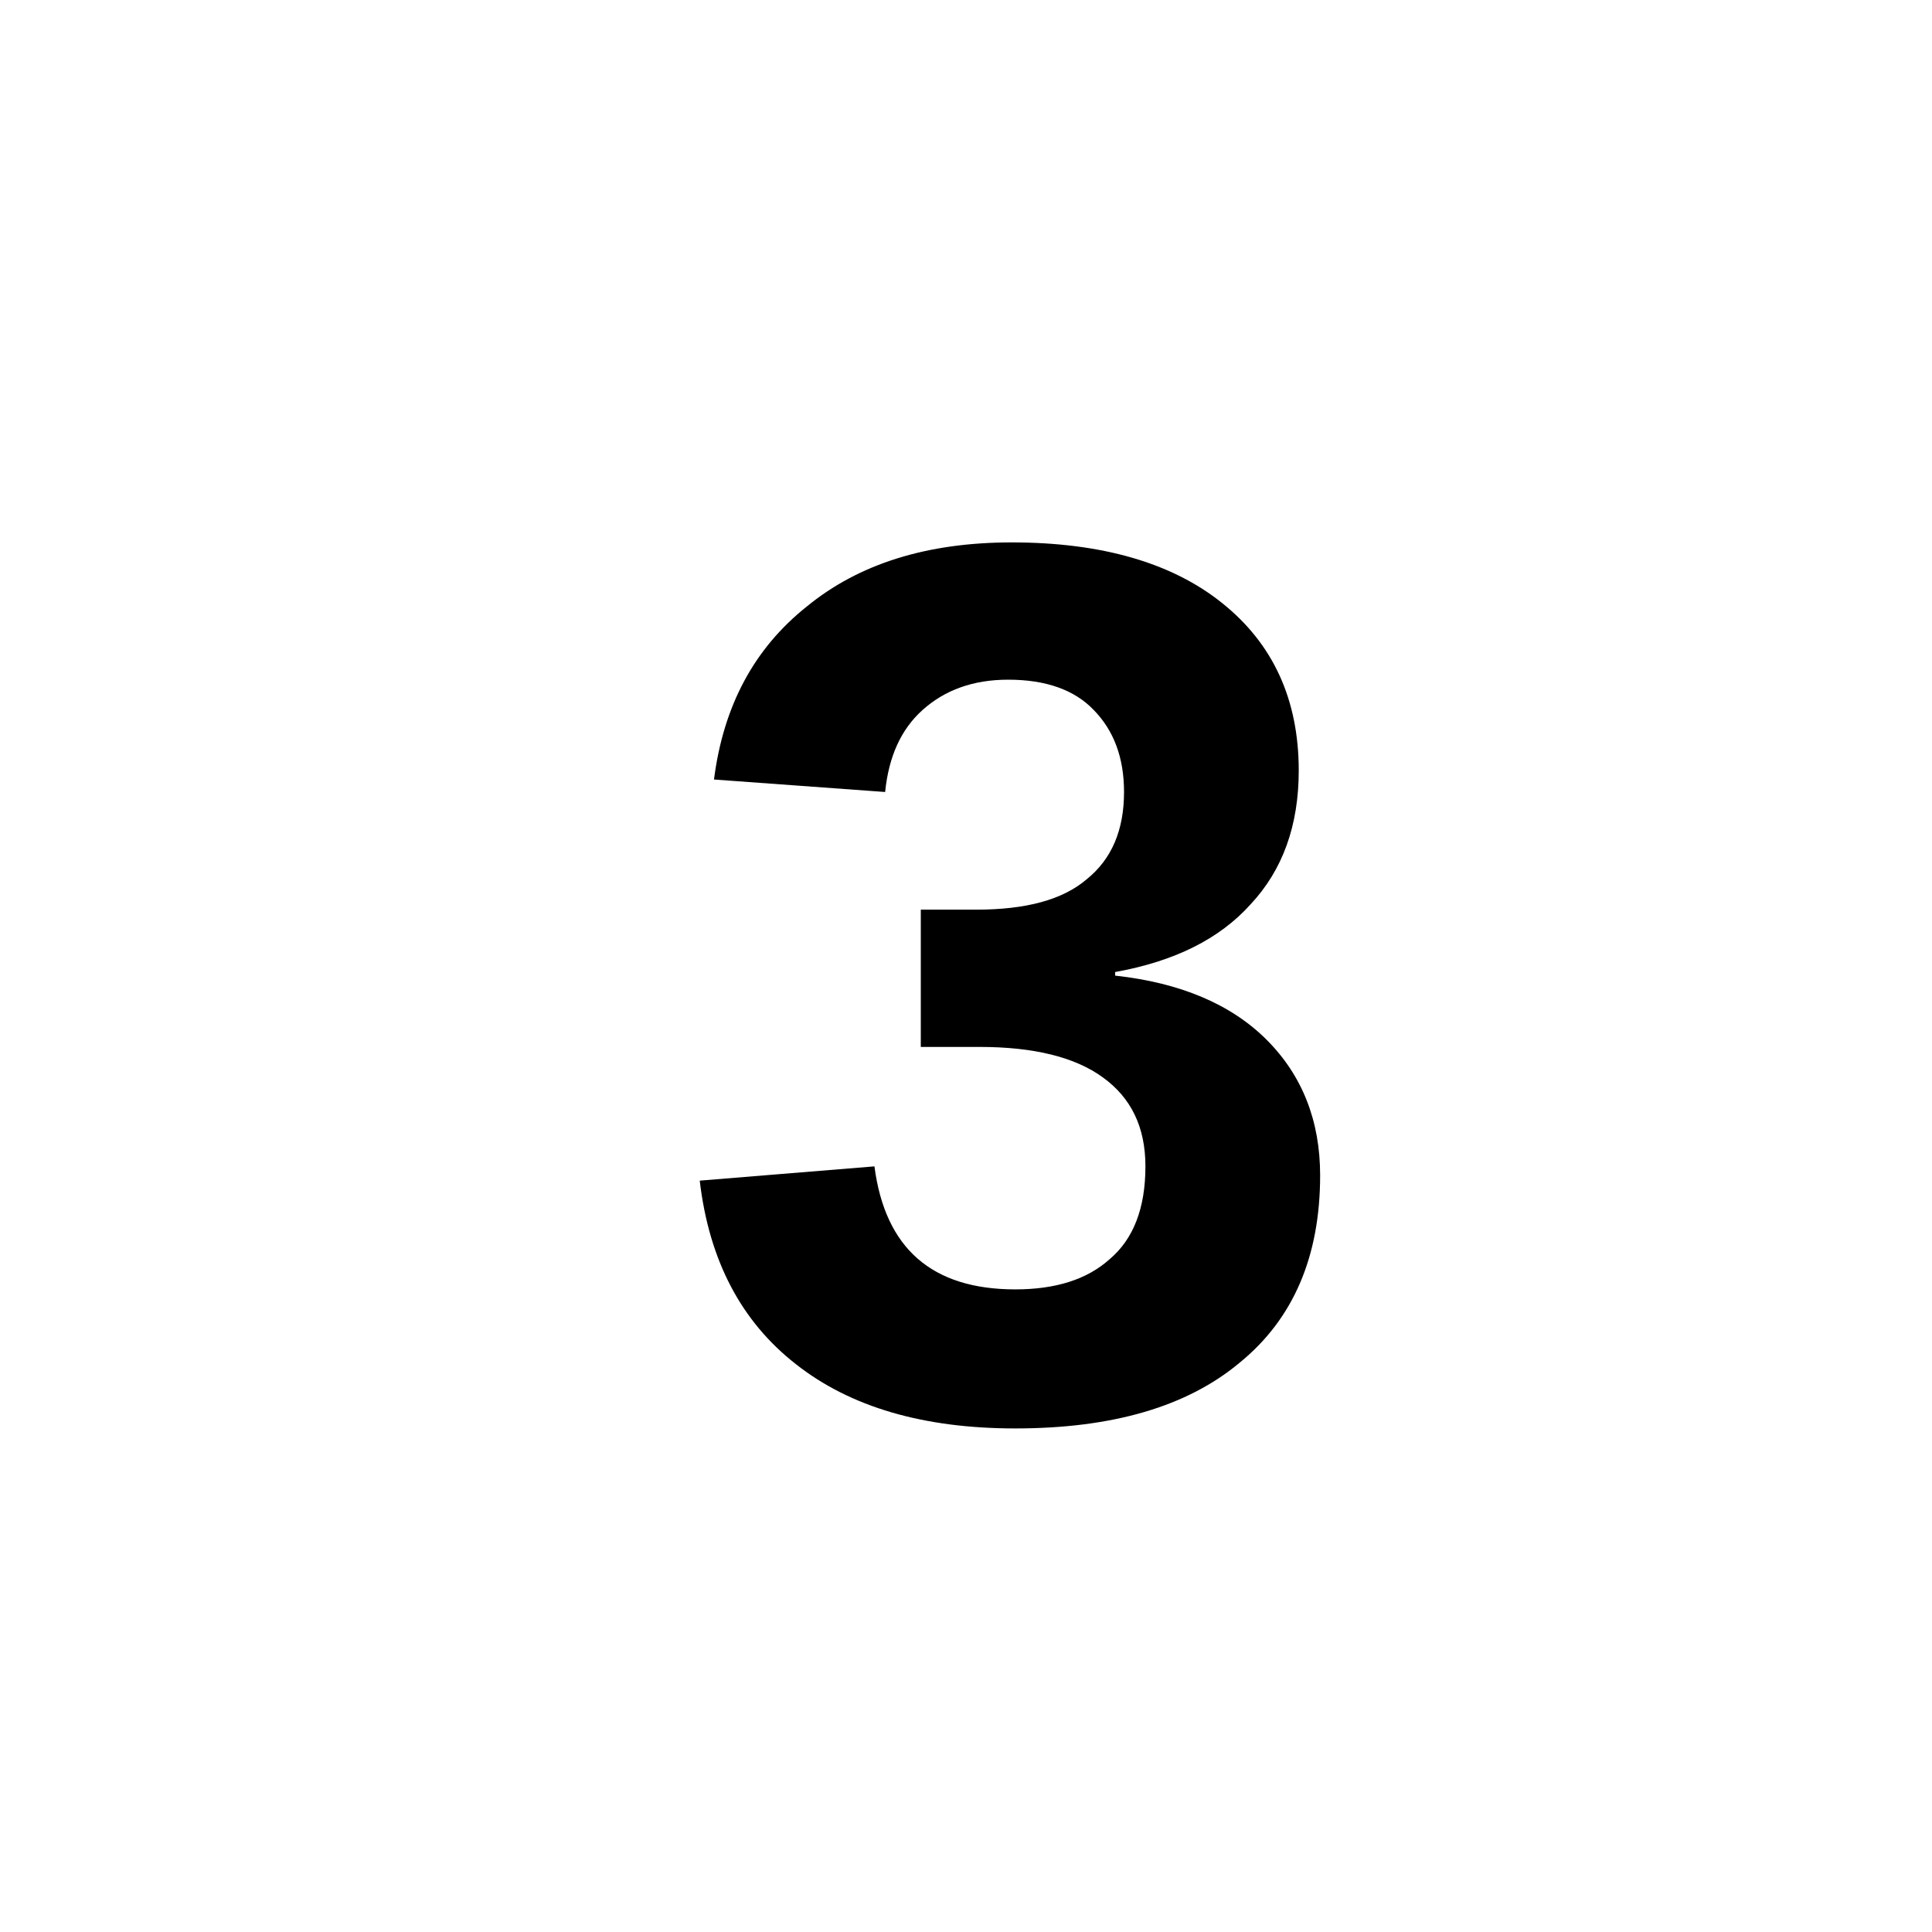
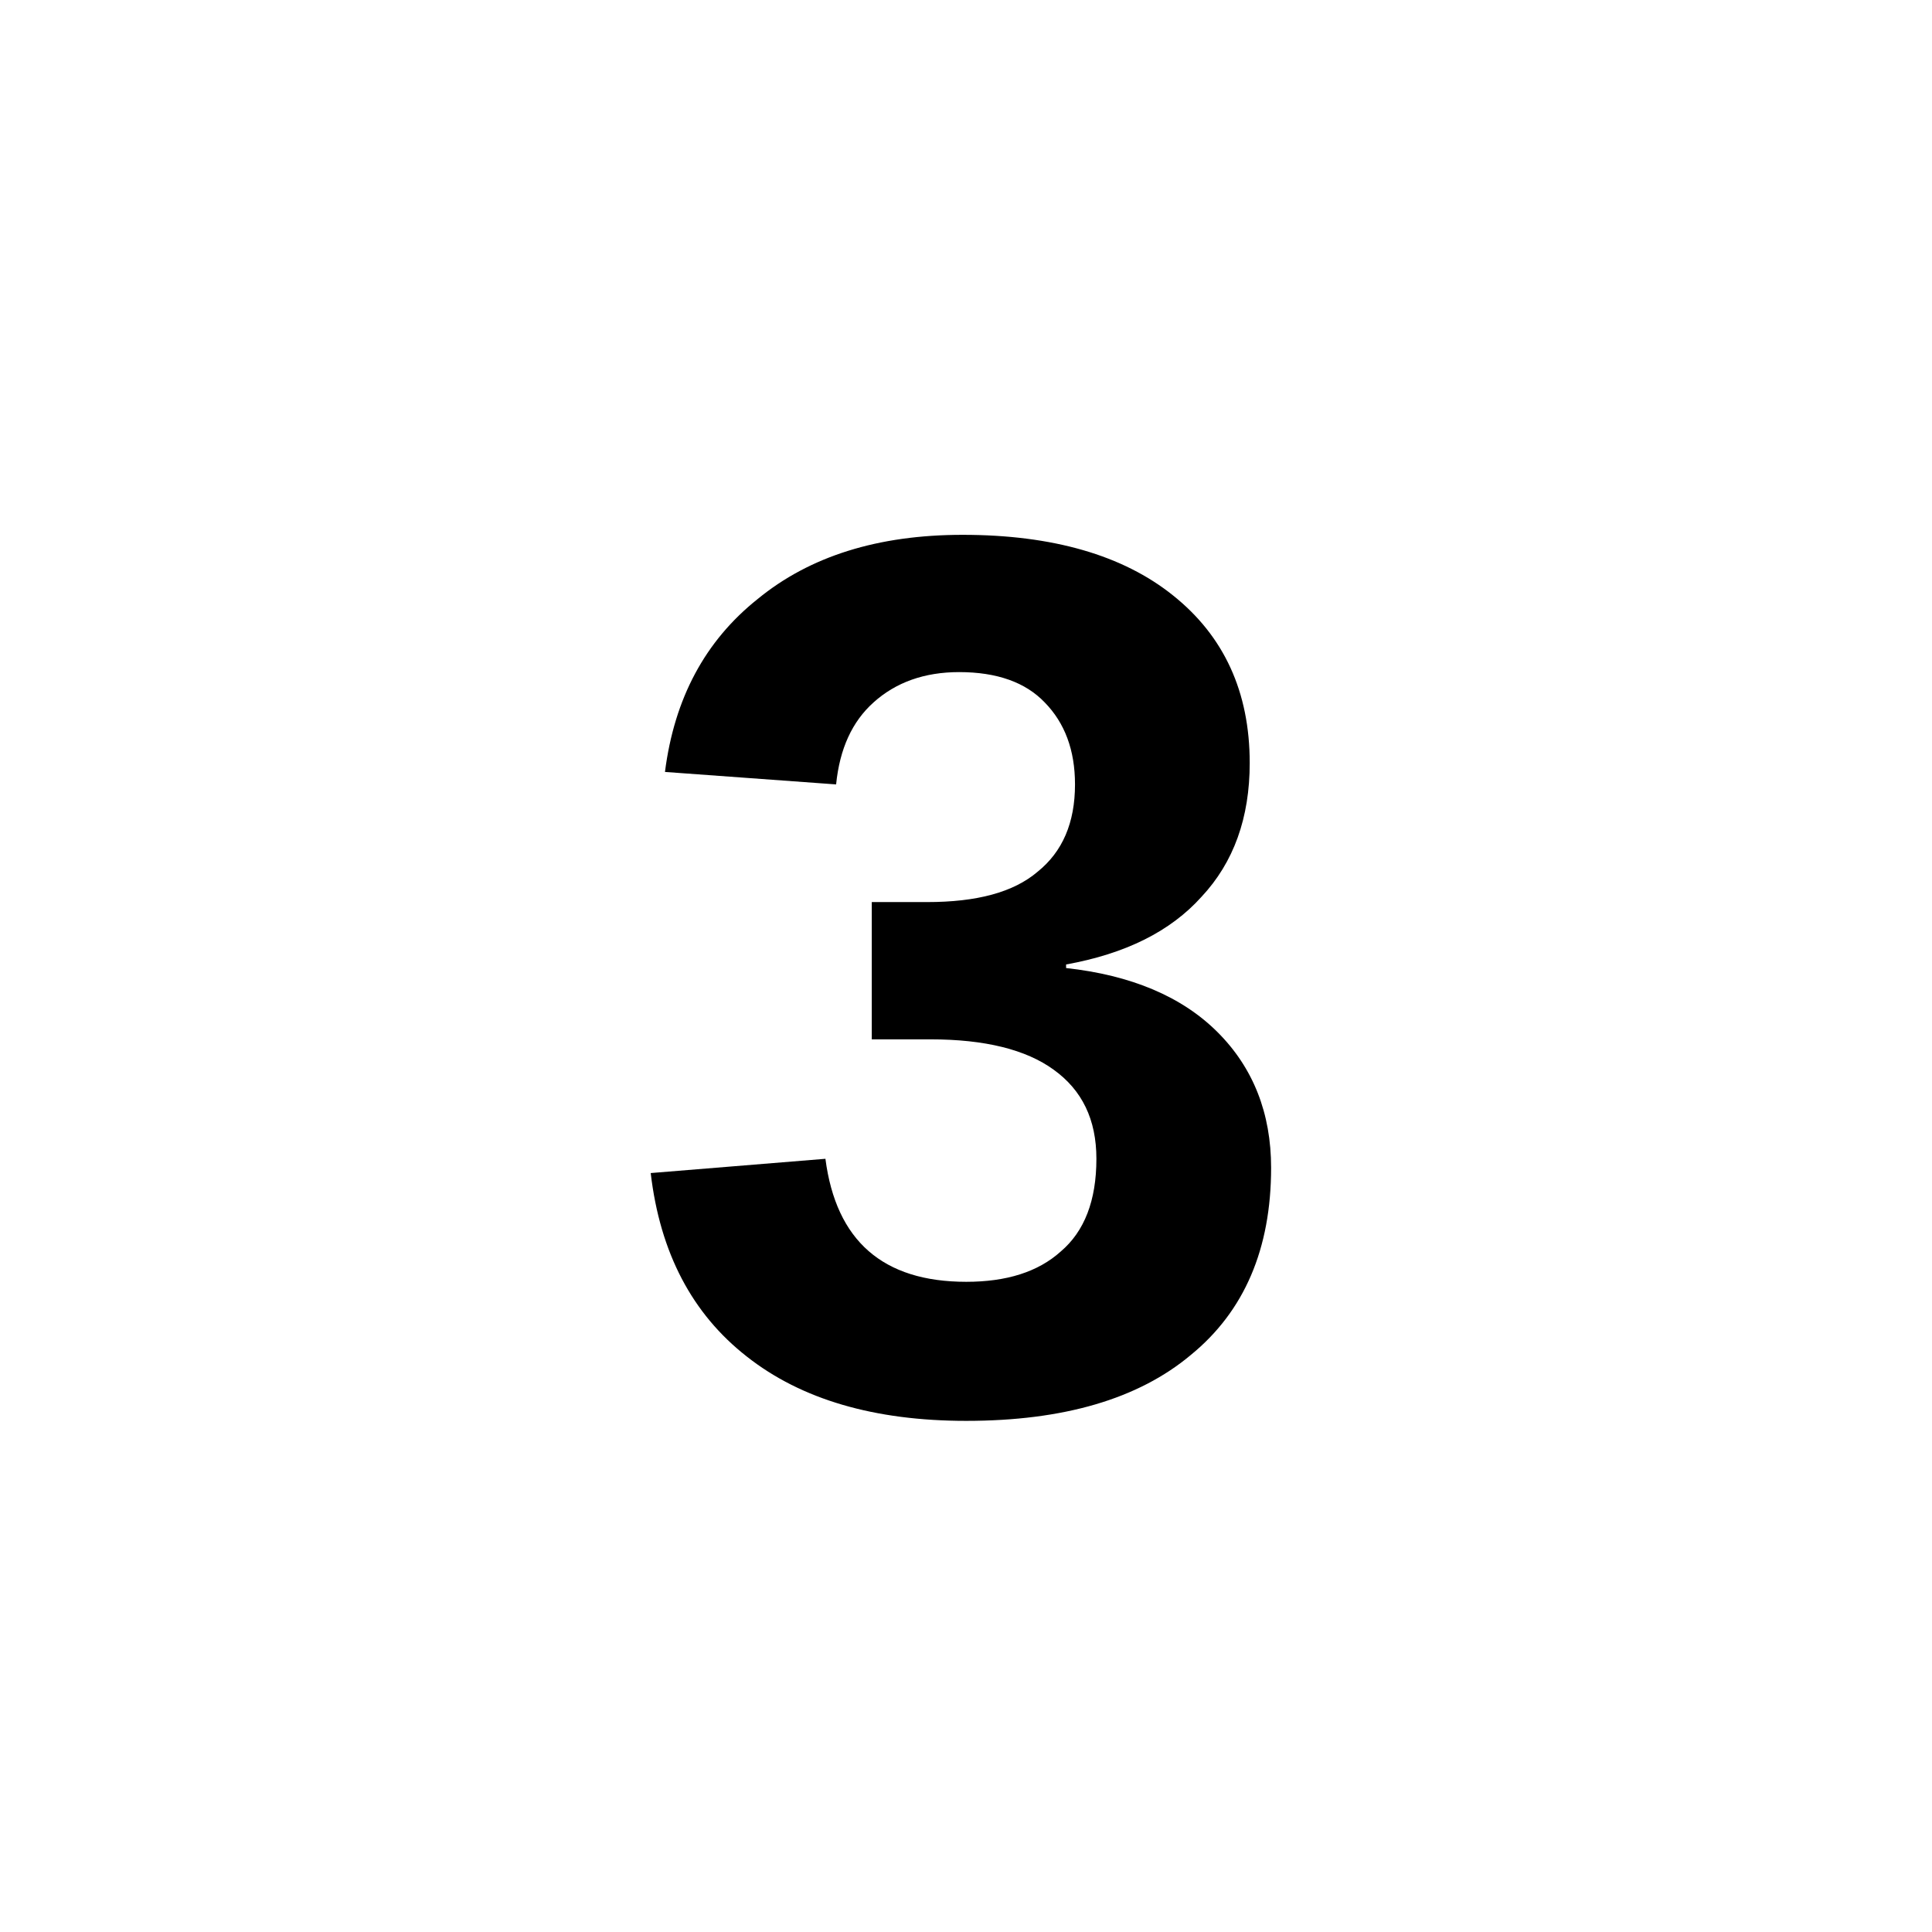
<svg xmlns="http://www.w3.org/2000/svg" width="64" height="64" viewBox="0 0 16.933 16.933" version="1.1" id="svg1">
  <defs id="defs1" />
  <g id="layer1">
    <path style="fill:none;fill-rule:evenodd;stroke-width:0.042;fill-opacity:1" d="M 6.07,10.201 V 5.436 L 5.893,5.598 C 5.448,6.008 4.64,6.521 3.763,6.949 3.443,7.106 3.167,7.234 3.15,7.234 c -0.017,0 -0.032,-0.307 -0.032,-0.681 V 5.871 l 0.468,-0.258 C 4.833,4.925 5.773,4.116 6.375,3.212 l 0.256,-0.384 0.447,-7.04e-5 0.447,-7.03e-5 V 8.897 14.966 H 6.797 6.07 Z" id="path1" />
    <text xml:space="preserve" style="font-style:normal;font-variant:normal;font-weight:bold;font-stretch:normal;font-size:11.289px;font-family:Arial;-inkscape-font-specification:'Arial Bold';writing-mode:lr-tb;direction:ltr;fill:#0000ff;fill-opacity:1;fill-rule:evenodd;stroke-width:0.265" x="1.913" y="12.455" id="text6">
      <tspan id="tspan6" style="font-style:normal;font-variant:normal;font-weight:bold;font-stretch:normal;font-size:11.289px;font-family:Arial;-inkscape-font-specification:'Arial Bold';stroke-width:0.265" x="1.913" y="12.455" />
    </text>
-     <text xml:space="preserve" style="font-style:normal;font-variant:normal;font-weight:bold;font-stretch:normal;font-size:10.936px;font-family:Arial;-inkscape-font-specification:'Arial Bold';writing-mode:lr-tb;direction:ltr;fill:#000000;fill-opacity:1;fill-rule:evenodd;stroke-width:0.265" x="5.882" y="12.397" id="text7">
-       <tspan id="tspan7" style="stroke-width:0.265" x="5.882" y="12.397">3</tspan>
+     <text xml:space="preserve" style="font-style:normal;font-variant:normal;font-weight:bold;font-stretch:normal;font-size:10.936px;font-family:Arial;-inkscape-font-specification:'Arial Bold';writing-mode:lr-tb;direction:ltr;fill:#000000;fill-opacity:1;fill-rule:evenodd;stroke-width:0.265" x="5.455" y="12.33" id="text7">
+       <tspan id="tspan7" style="fill:#000000;fill-opacity:1;stroke-width:0.265" x="5.455" y="12.33">3</tspan>
    </text>
  </g>
</svg>
